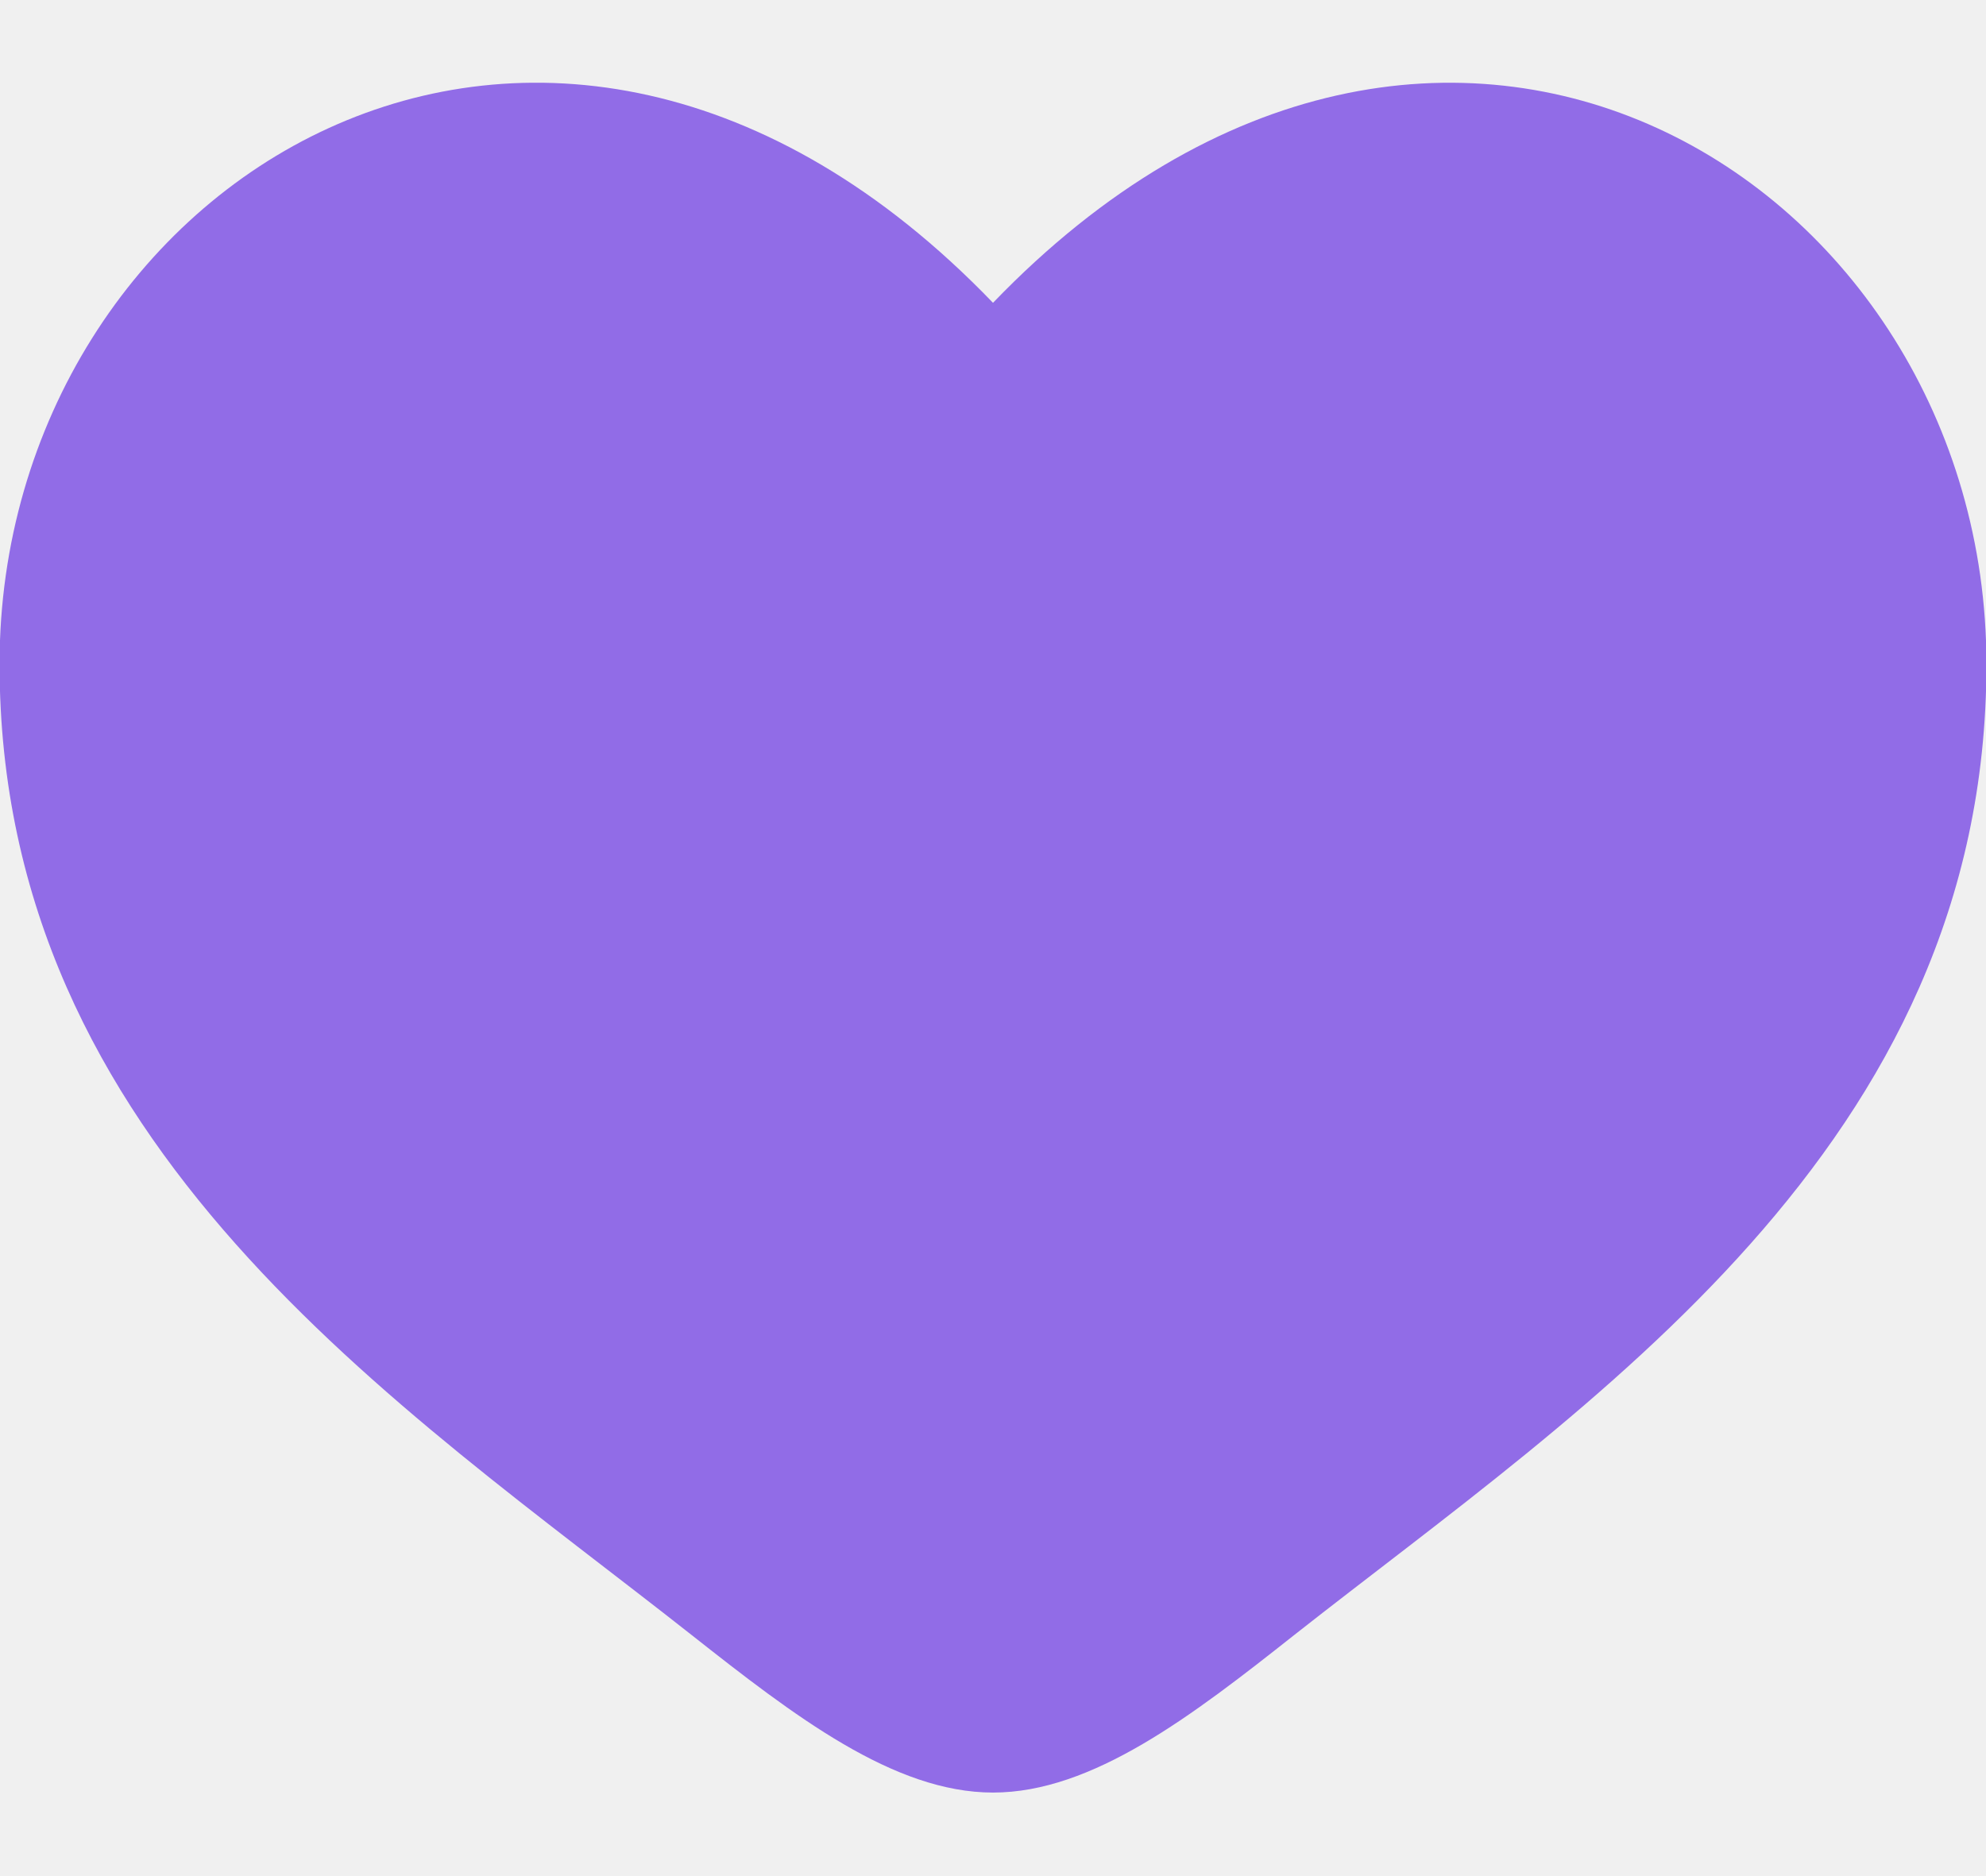
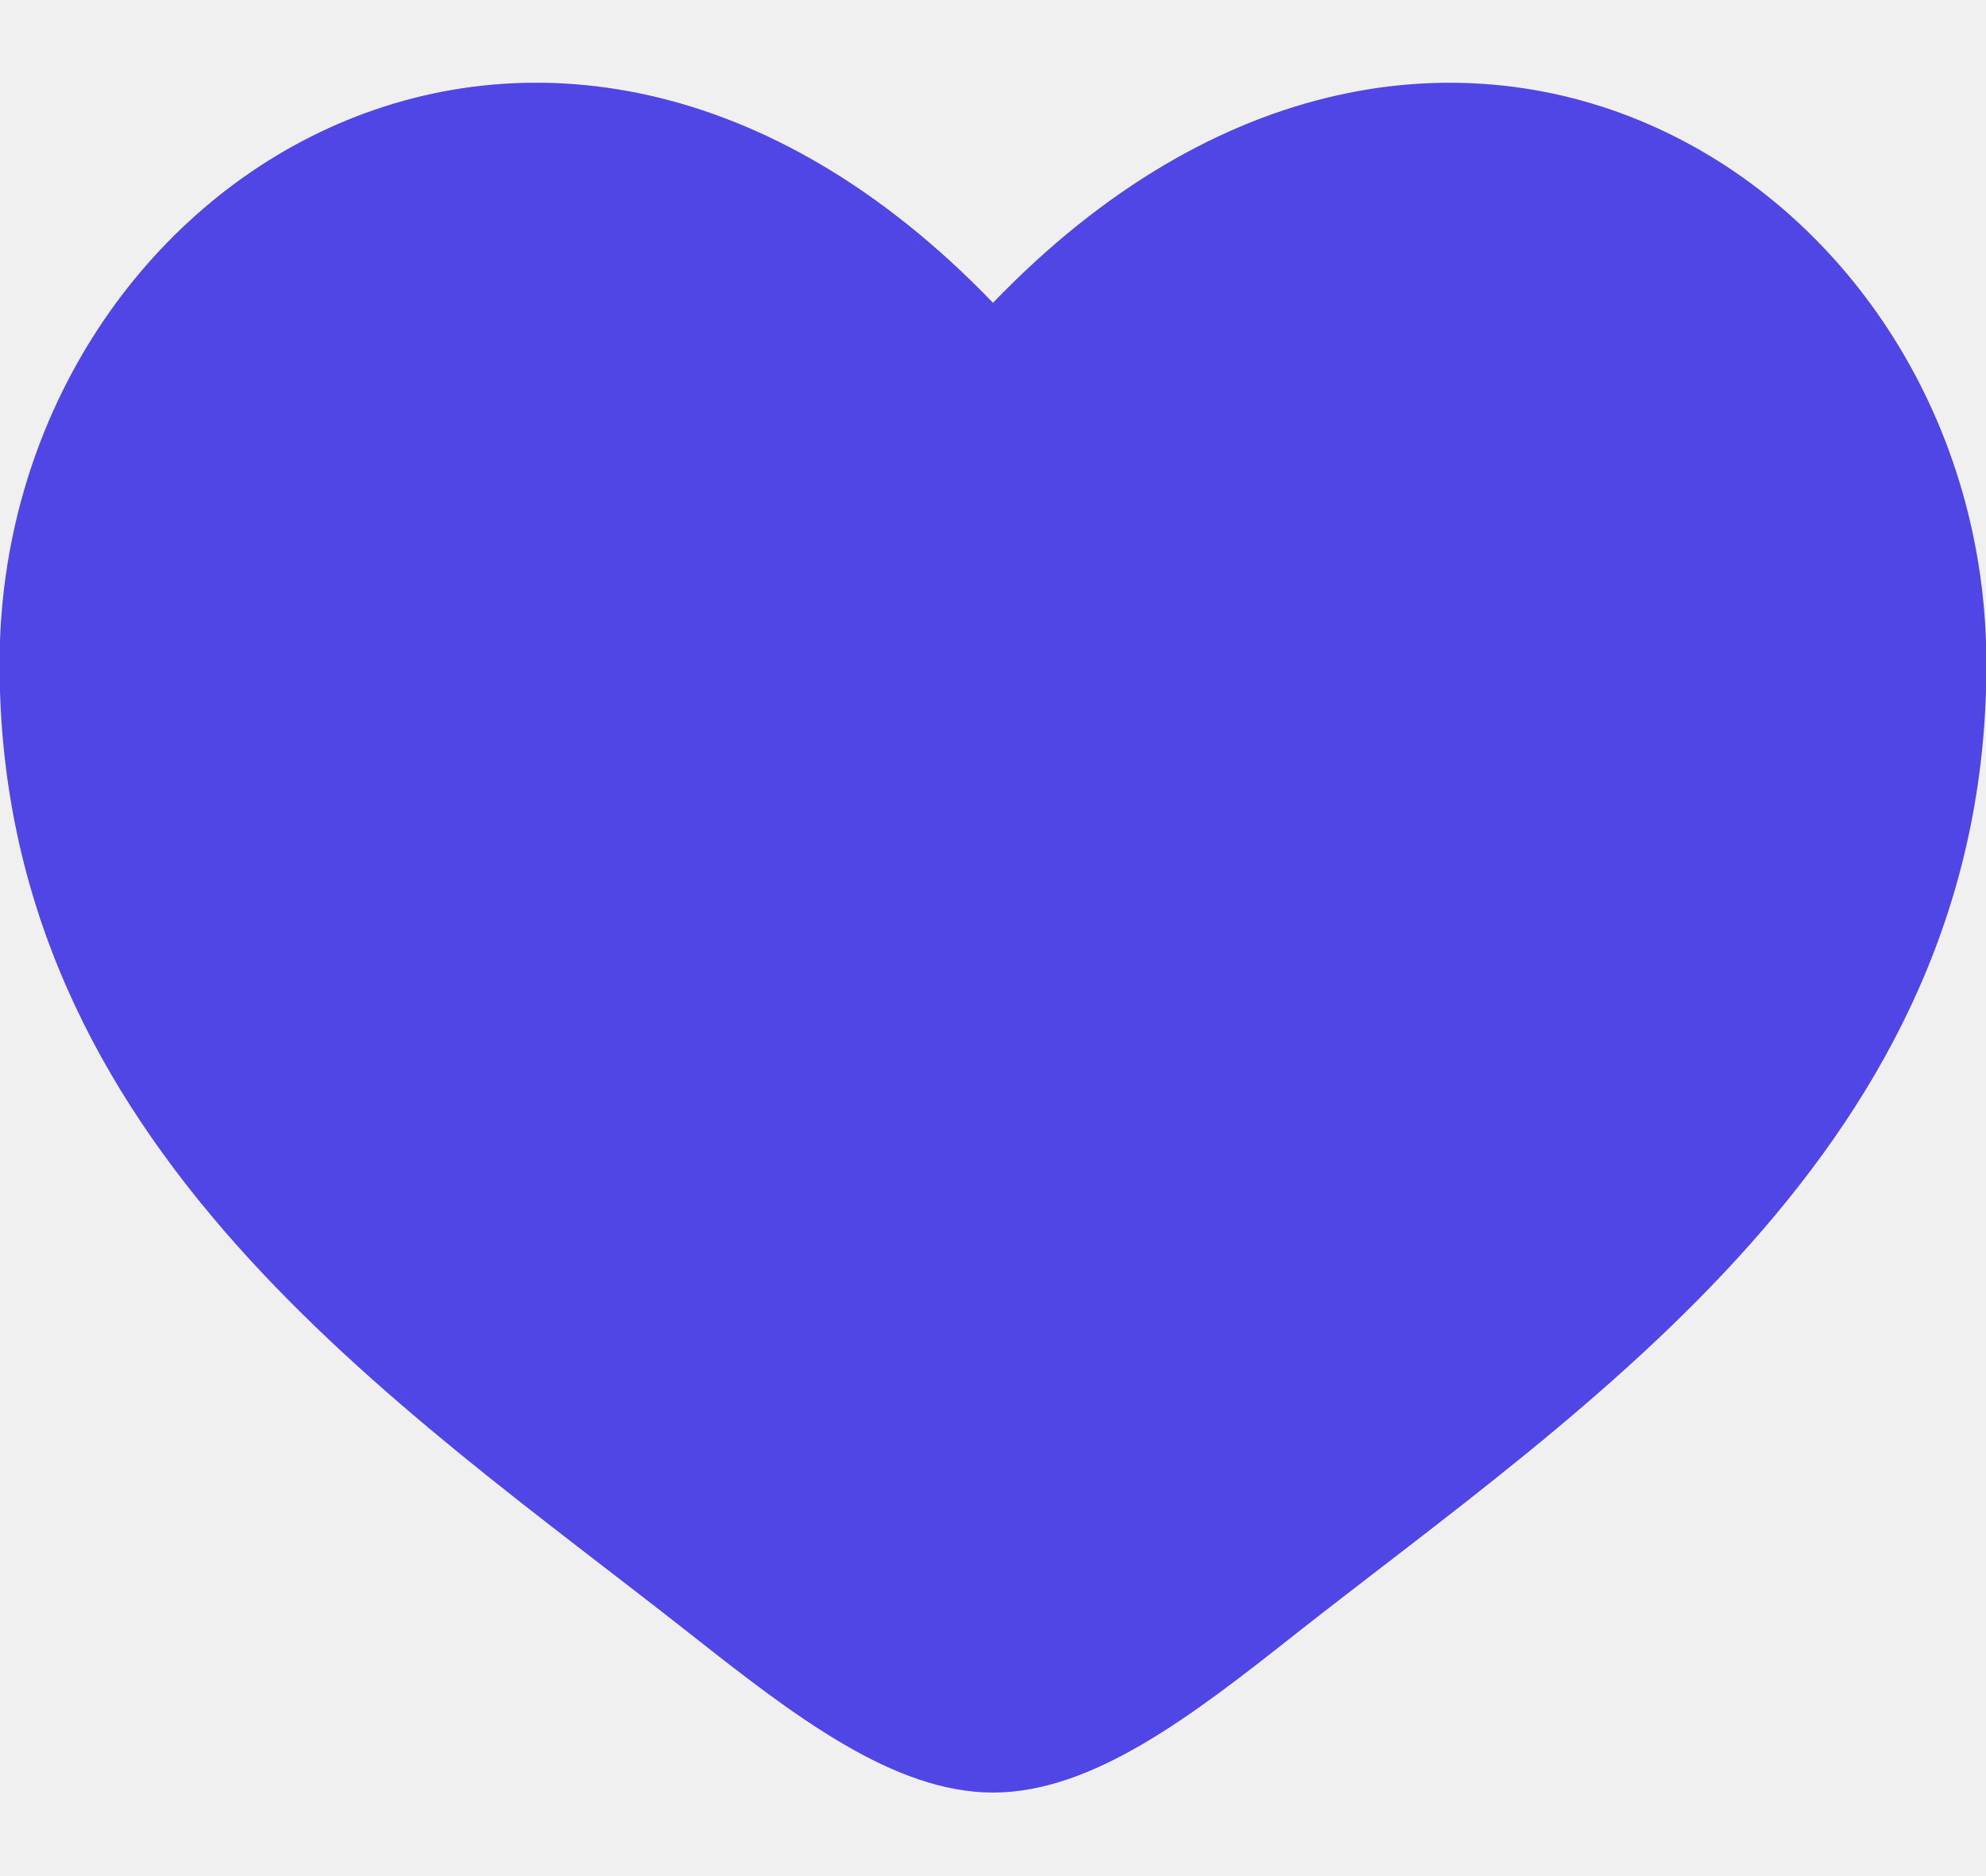
<svg xmlns="http://www.w3.org/2000/svg" width="18" height="17" viewBox="0 0 18 17" fill="none">
  <g clip-path="url(#clip0_246_65)">
-     <path d="M-0.004 6.019C-0.004 10.398 3.616 12.73 6.265 14.819C7.199 15.556 8.1 16.25 9 16.25C9.9 16.25 10.801 15.557 11.735 14.818C14.385 12.731 18.004 10.398 18.004 6.02C18.004 1.642 13.052 -1.465 9 2.745C4.948 -1.465 -0.004 1.641 -0.004 6.019Z" fill="#916CE7" />
+     <path d="M-0.004 6.019C-0.004 10.398 3.616 12.73 6.265 14.819C7.199 15.556 8.1 16.25 9 16.25C9.9 16.25 10.801 15.557 11.735 14.818C14.385 12.731 18.004 10.398 18.004 6.02C18.004 1.642 13.052 -1.465 9 2.745C4.948 -1.465 -0.004 1.641 -0.004 6.019Z" fill="#4F46E5" />
  </g>
  <defs>
    <clipPath id="clip0_246_65">
      <rect width="18.007" height="15.5" fill="white" transform="translate(-0.00366211 0.75)" />
    </clipPath>
  </defs>
</svg>
